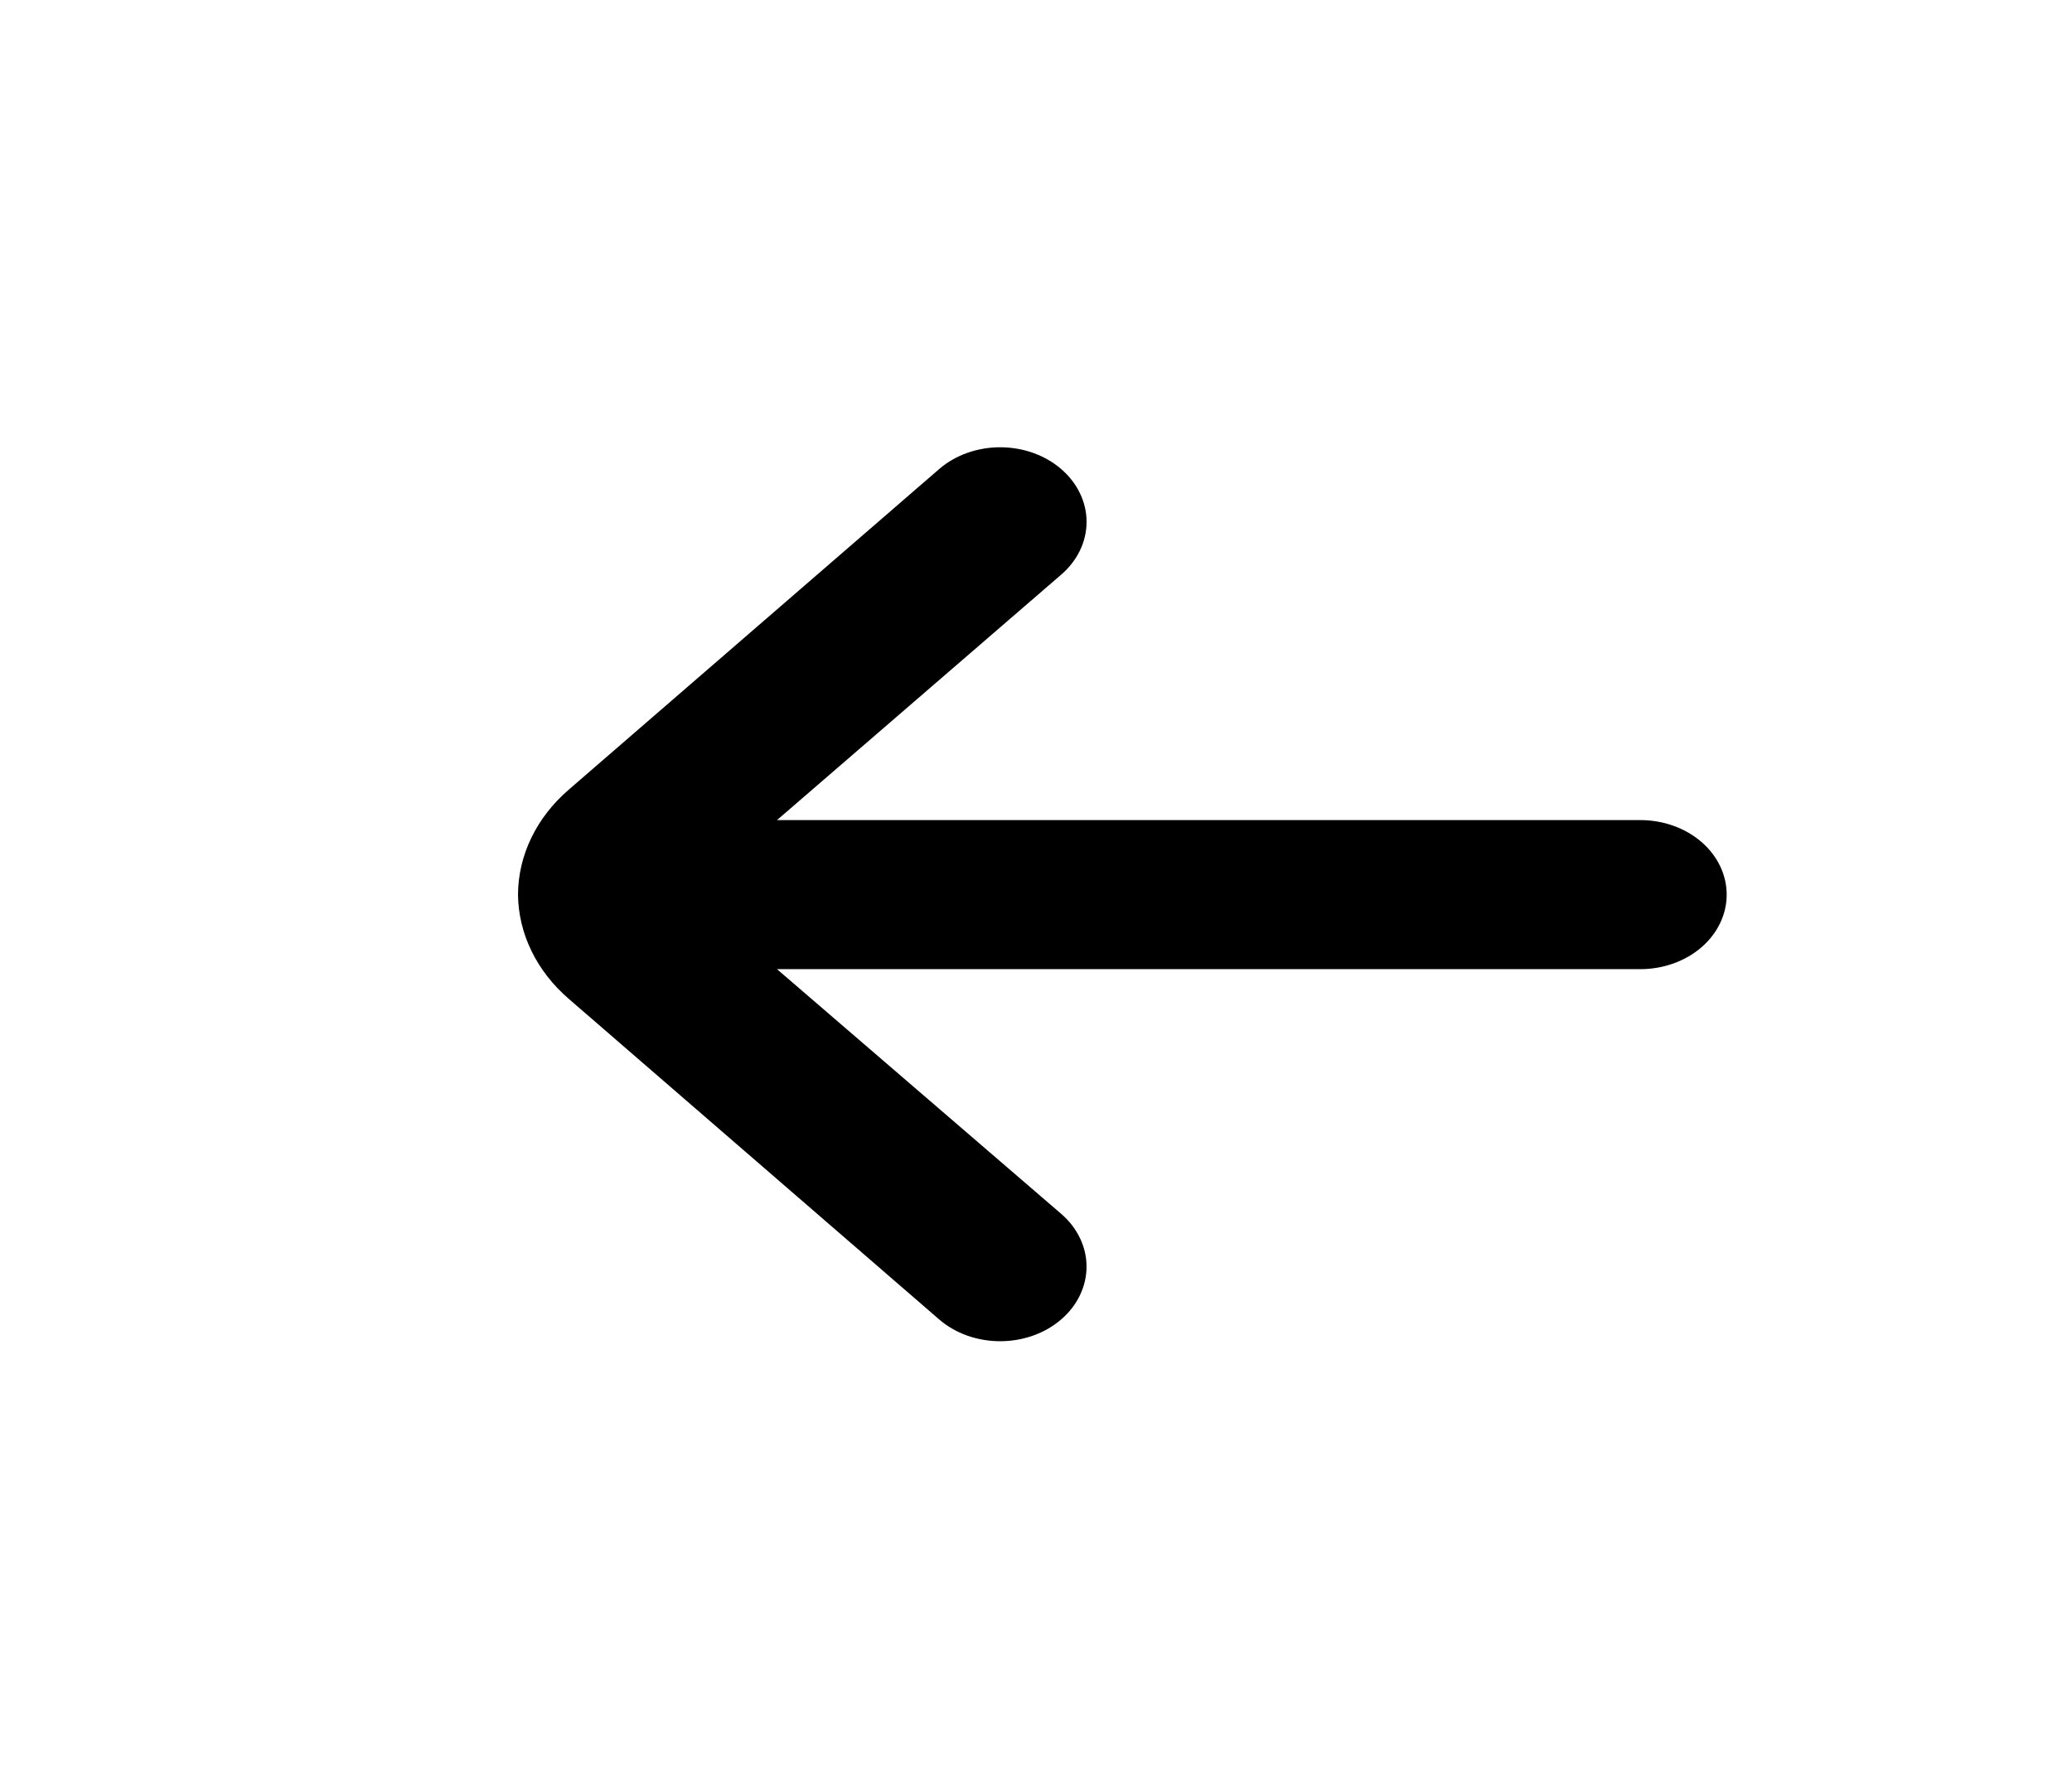
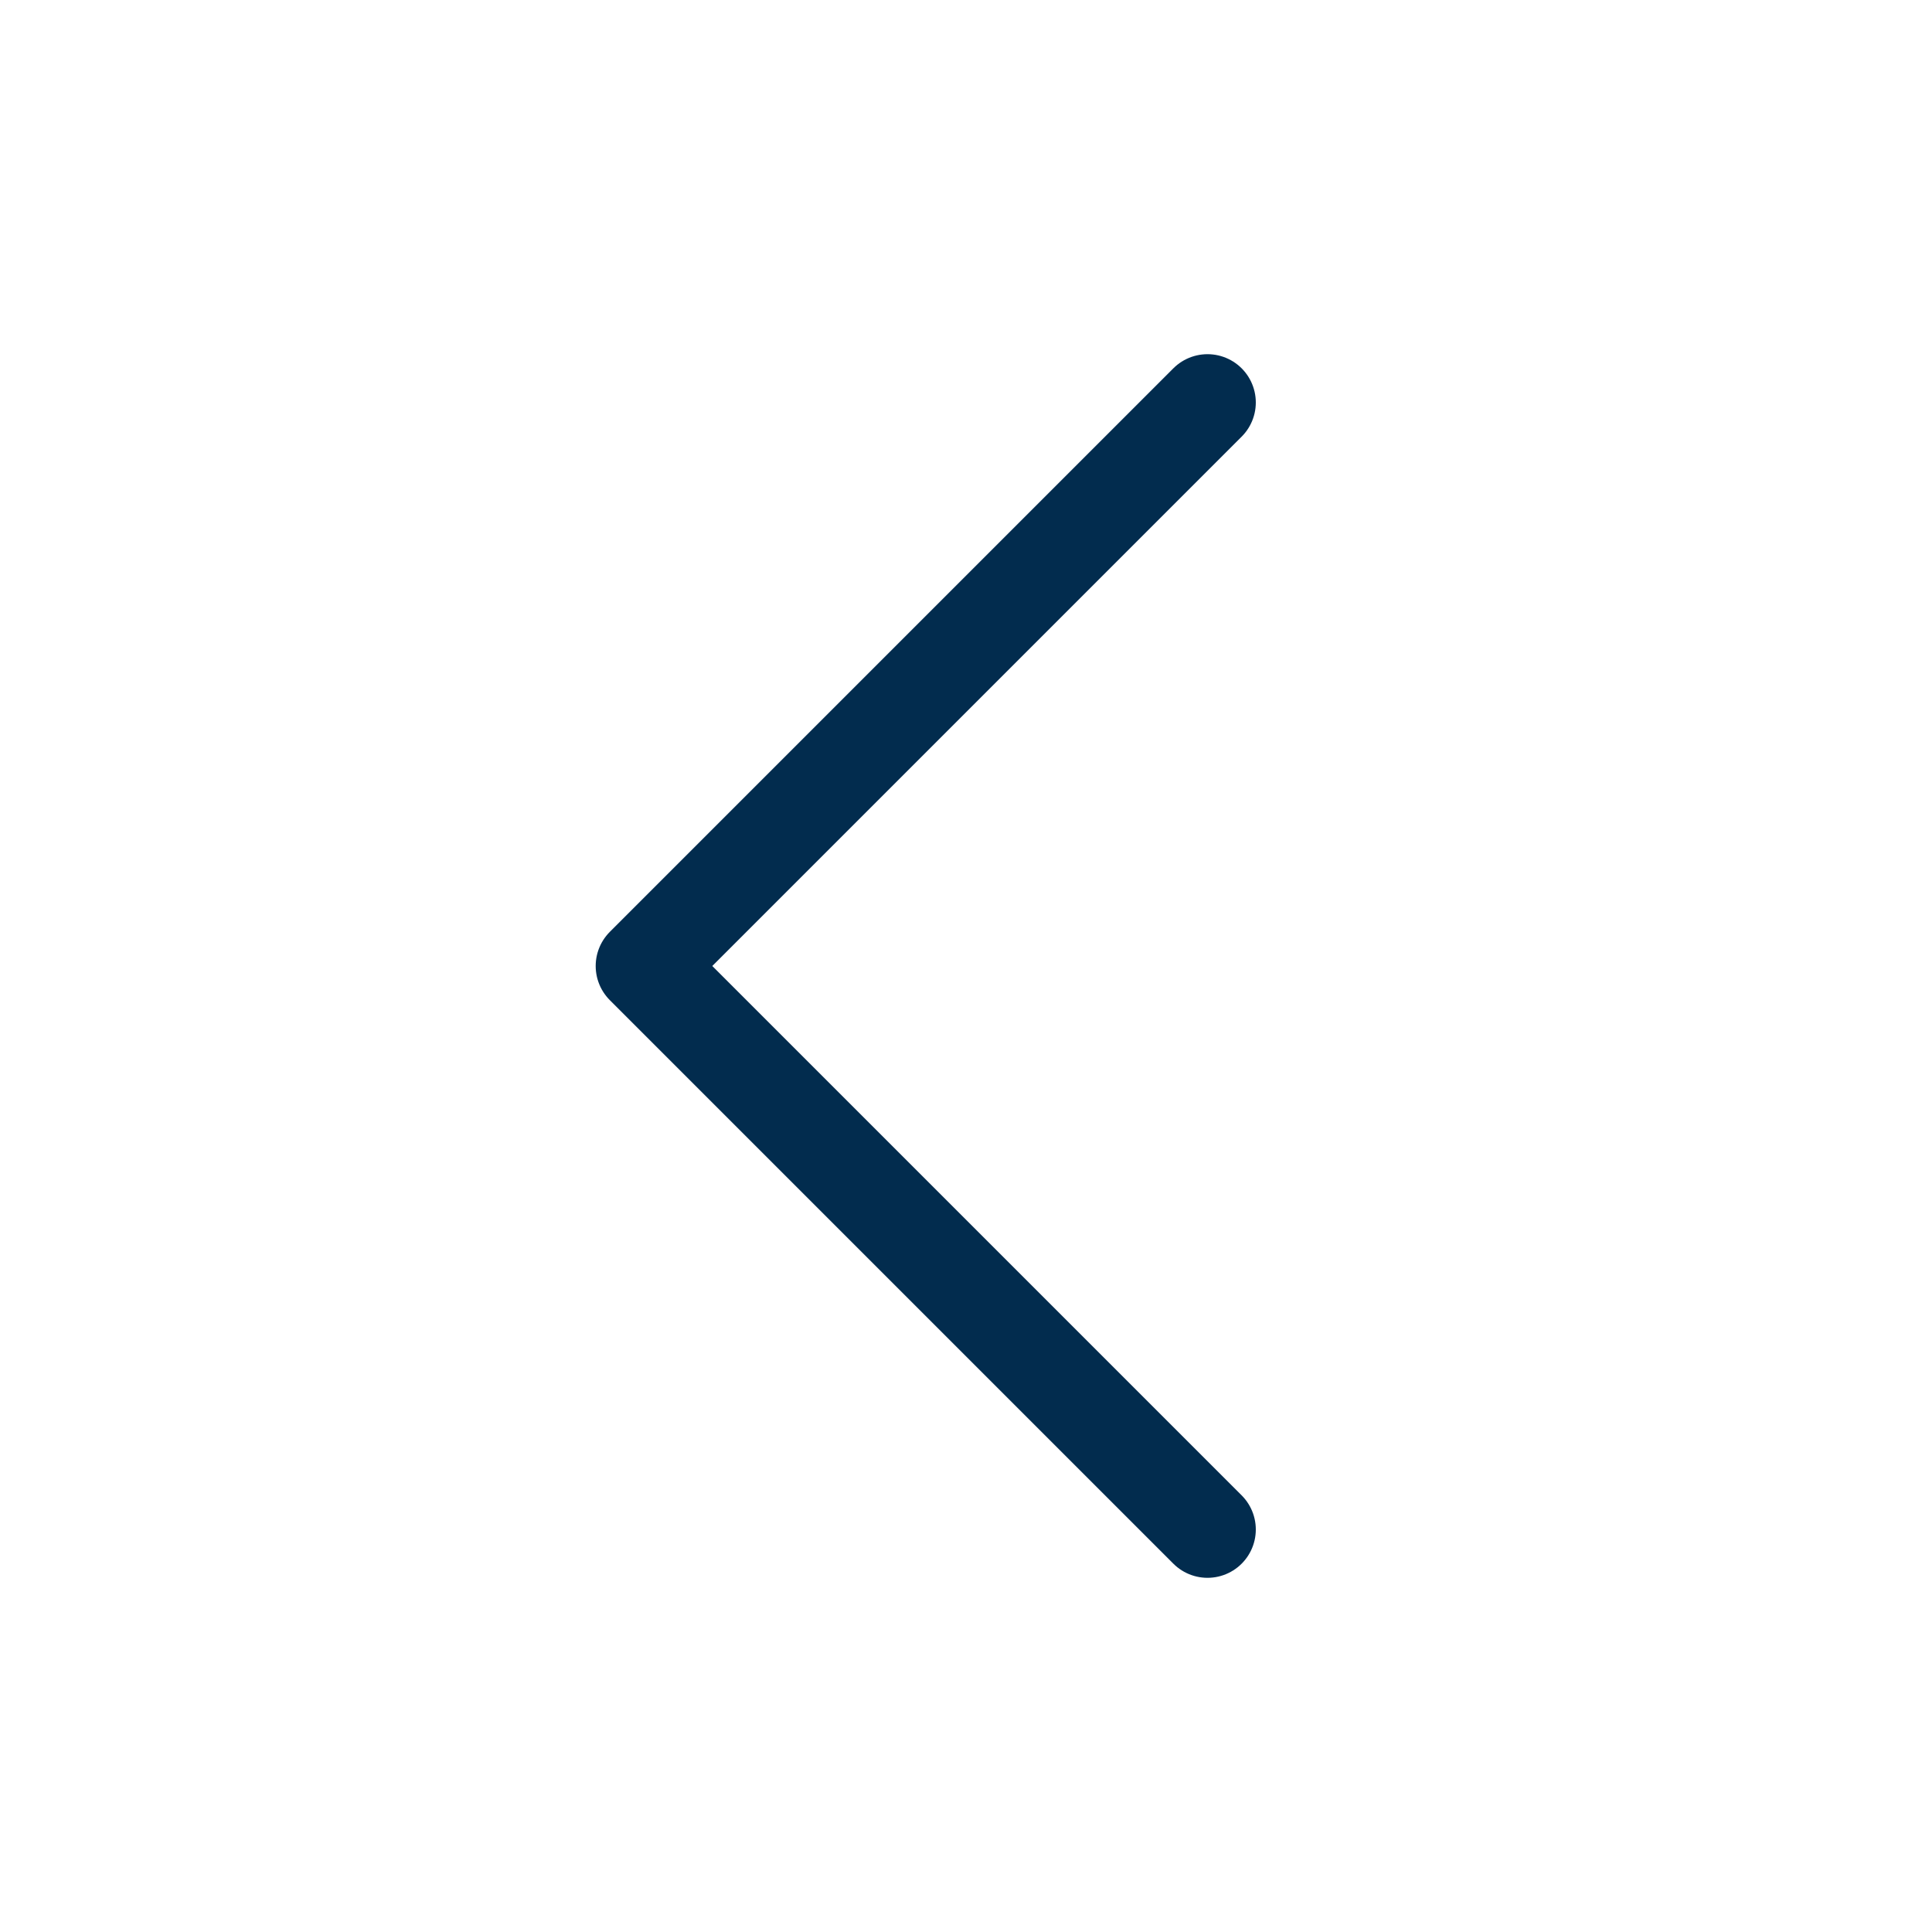
- <svg xmlns="http://www.w3.org/2000/svg" width="44" height="38" viewBox="0 0 44 38" fill="none">
-   <path d="M34.833 17.417H16.5L22.532 12.207C22.703 12.06 22.84 11.885 22.933 11.692C23.026 11.499 23.074 11.292 23.074 11.083C23.074 10.874 23.026 10.667 22.933 10.475C22.84 10.281 22.703 10.106 22.532 9.959C22.188 9.664 21.724 9.499 21.239 9.499C20.755 9.499 20.29 9.664 19.947 9.959L12.082 16.767C11.393 17.359 11.004 18.162 11 19V19C11.009 19.833 11.398 20.629 12.082 21.217L19.947 28.025C20.118 28.172 20.32 28.288 20.543 28.367C20.766 28.445 21.005 28.486 21.246 28.485C21.486 28.484 21.725 28.443 21.947 28.362C22.169 28.282 22.371 28.165 22.541 28.017C22.711 27.869 22.845 27.694 22.936 27.502C23.028 27.309 23.074 27.103 23.073 26.895C23.073 26.687 23.024 26.481 22.931 26.289C22.838 26.098 22.703 25.923 22.532 25.777L16.5 20.583H34.833C35.32 20.583 35.786 20.416 36.13 20.12C36.474 19.823 36.667 19.42 36.667 19C36.667 18.58 36.474 18.177 36.13 17.88C35.786 17.584 35.32 17.417 34.833 17.417Z" fill="black" />
+ <svg xmlns="http://www.w3.org/2000/svg" width="40" height="40" viewBox="0 0 40 40" fill="none">
+   <path d="M25 31.667L13.333 20L25 8.333" stroke="#022C4E" stroke-width="2" stroke-linecap="round" stroke-linejoin="round" />
</svg>
